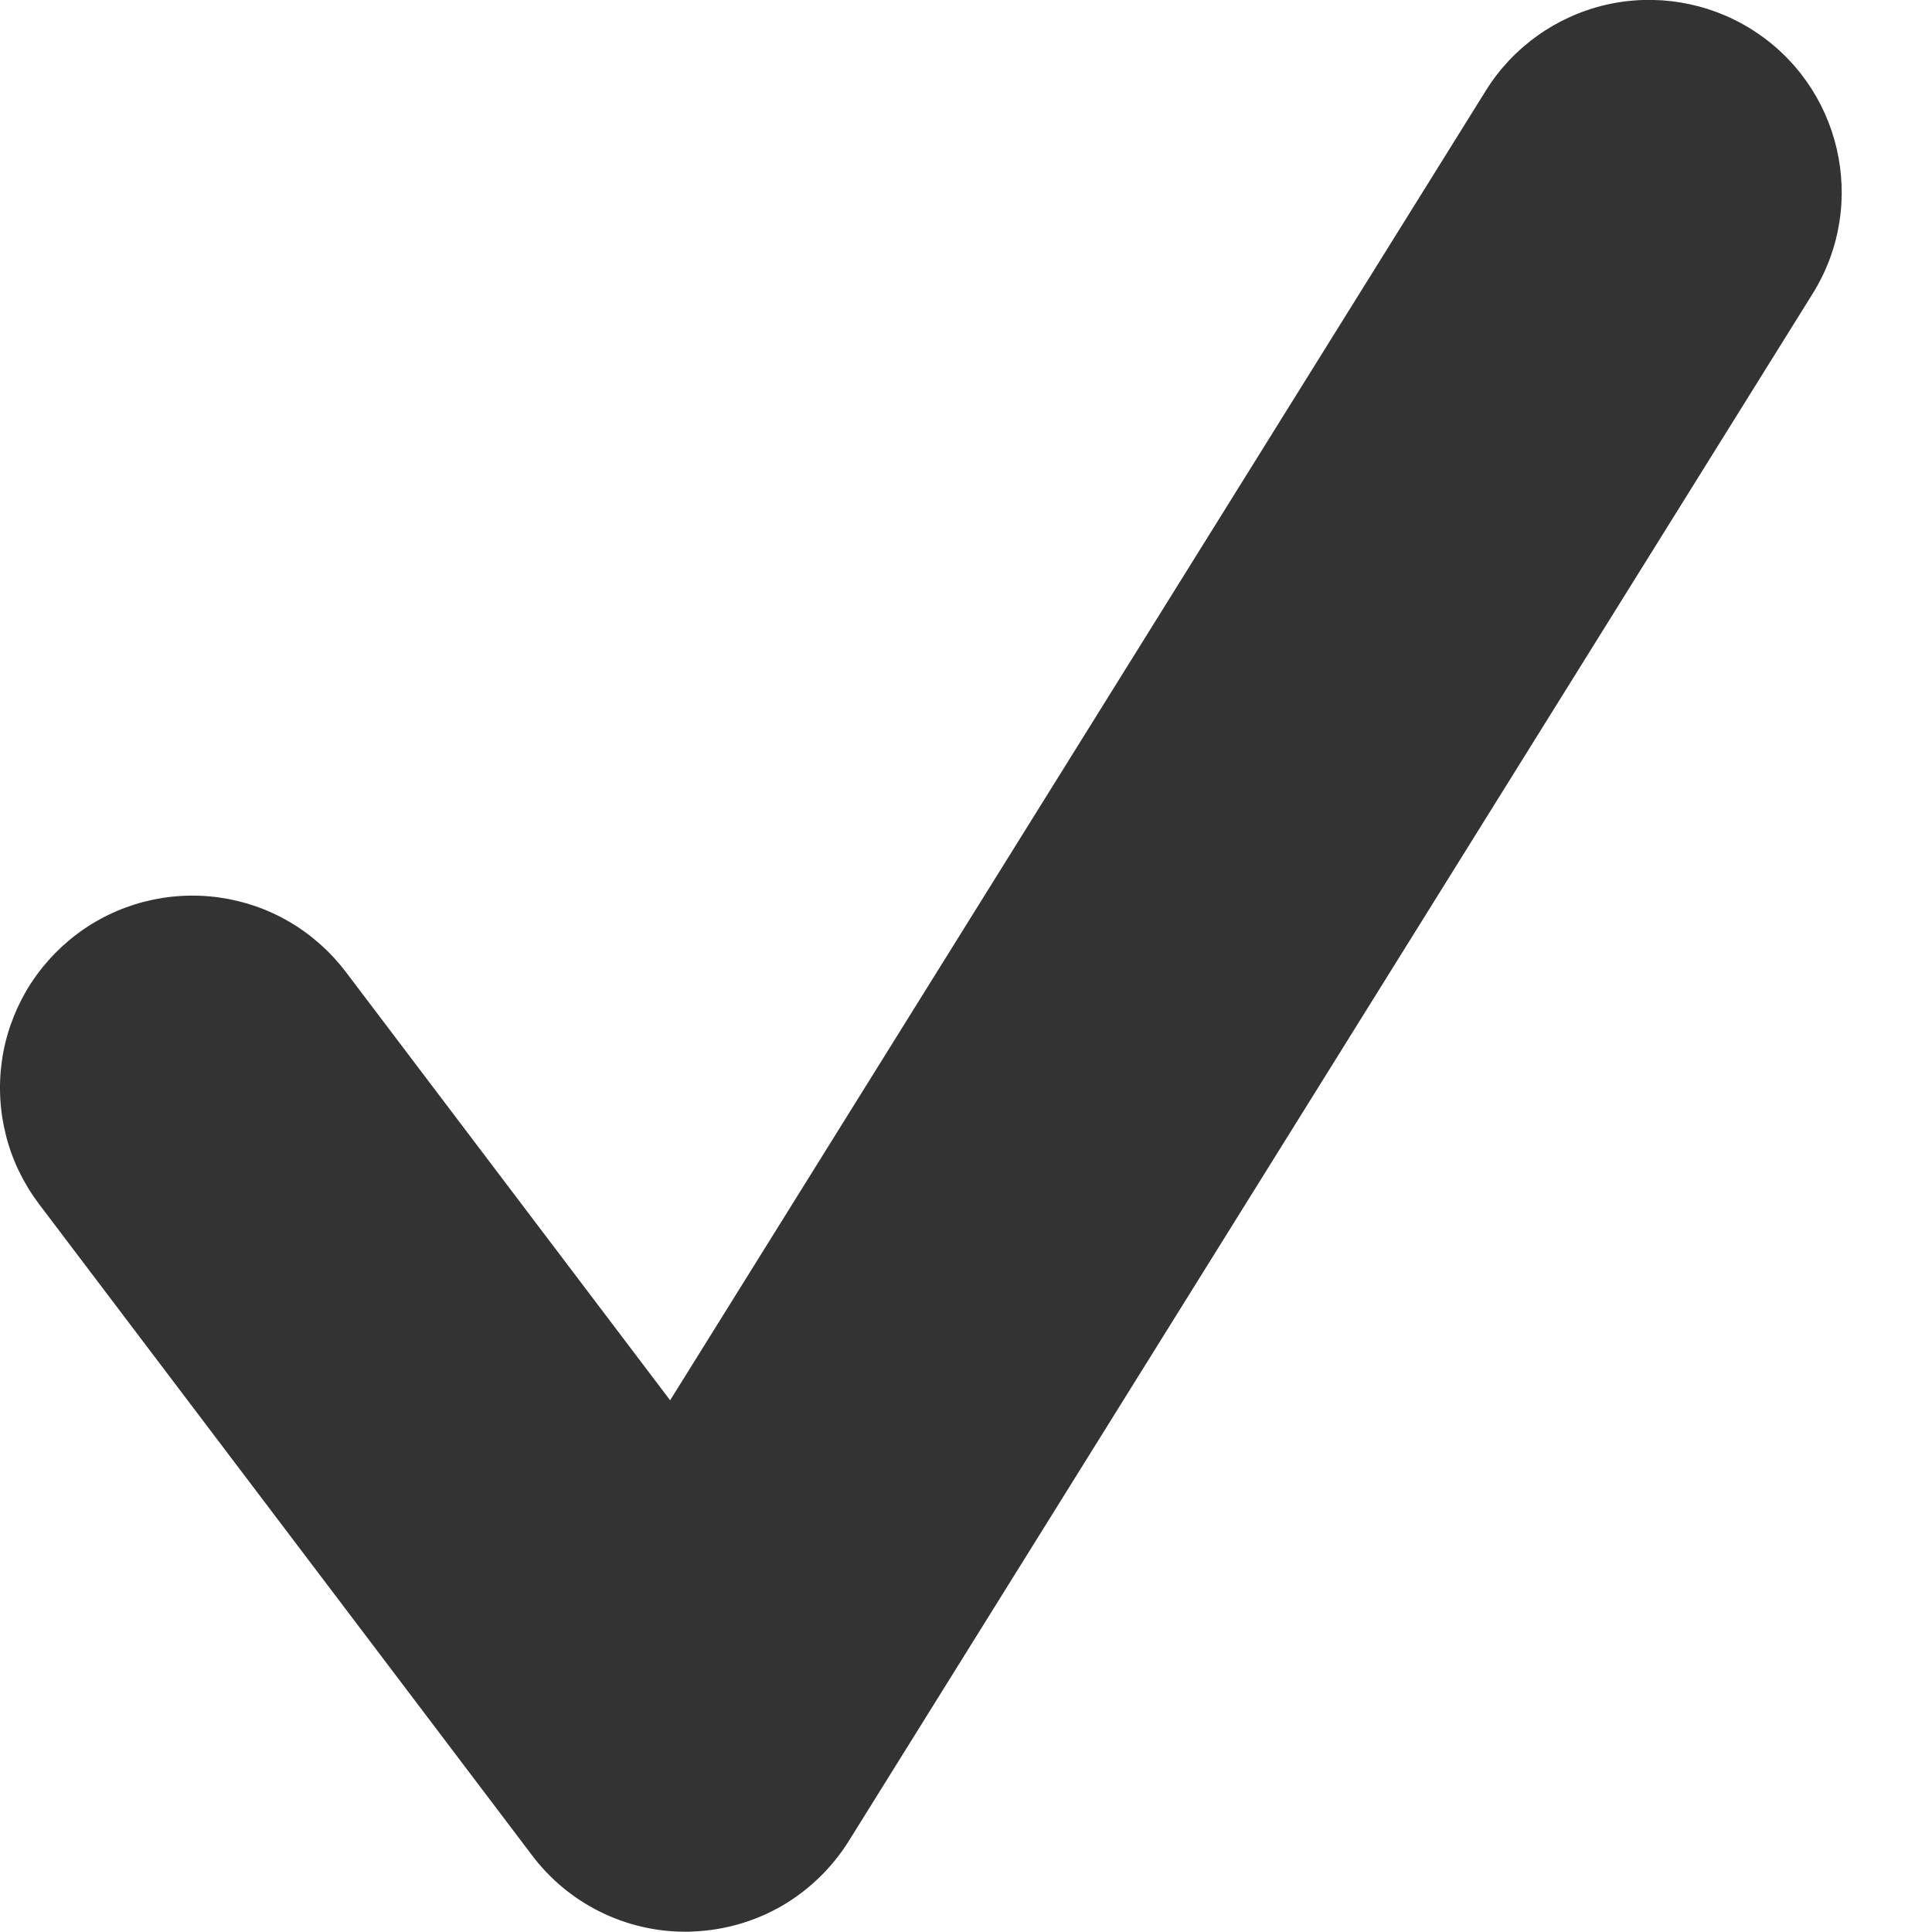
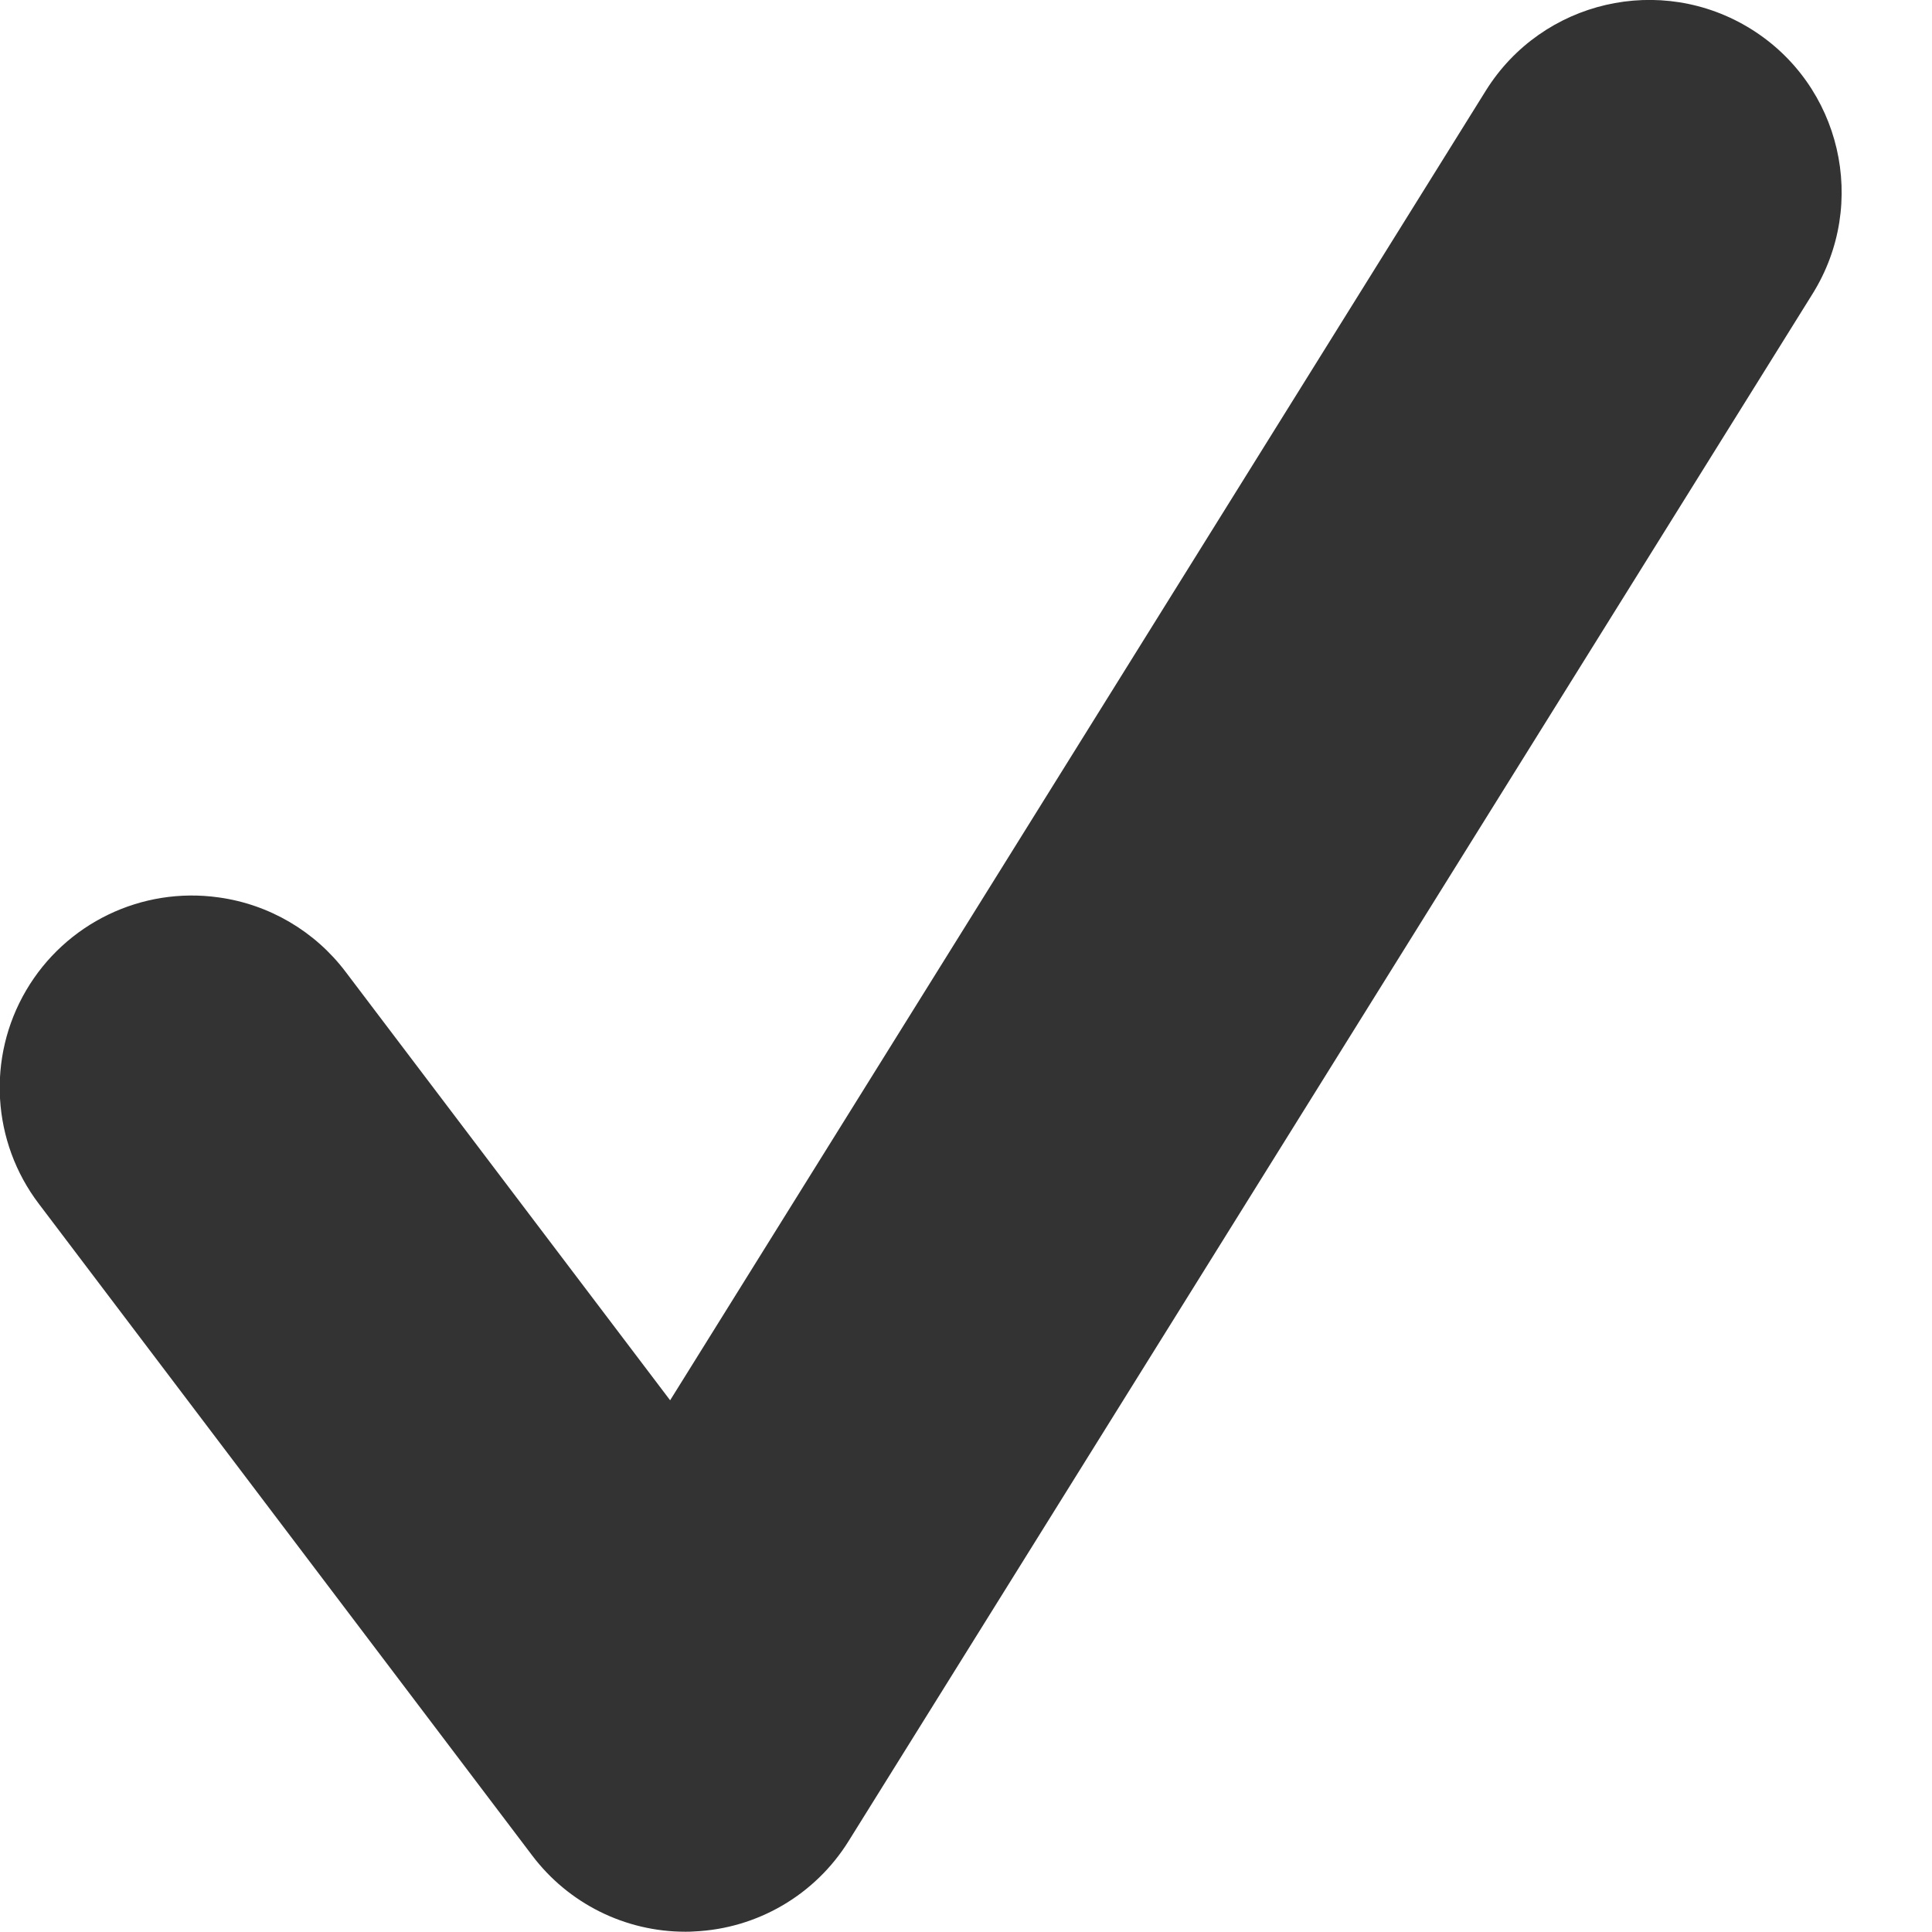
- <svg xmlns="http://www.w3.org/2000/svg" width="14" height="14" viewBox="0 0 14 14" fill="none">
-   <path d="M4.966 13.998C4.532 13.998 4.12 13.795 3.856 13.445L0.282 8.724C0.172 8.578 0.091 8.412 0.045 8.235C-0.001 8.058 -0.012 7.874 0.013 7.692C0.038 7.511 0.099 7.337 0.191 7.179C0.284 7.021 0.407 6.883 0.552 6.773C0.698 6.662 0.865 6.581 1.042 6.535C1.219 6.489 1.404 6.478 1.585 6.503C1.766 6.528 1.941 6.588 2.099 6.681C2.257 6.774 2.395 6.897 2.506 7.043L4.856 10.147L10.768 0.655C10.963 0.342 11.276 0.119 11.636 0.035C11.996 -0.048 12.375 0.015 12.688 0.21C13.341 0.616 13.543 1.476 13.134 2.13L6.151 13.34C6.031 13.532 5.867 13.692 5.672 13.807C5.477 13.921 5.256 13.986 5.03 13.996C5.008 13.998 4.989 13.998 4.966 13.998Z" fill="#333333" />
+ <svg xmlns="http://www.w3.org/2000/svg" width="14" height="14" fill="none">
+   <path d="M4.966 13.998a1.39 1.39 0 01-1.11-.553L.282 8.724a1.392 1.392 0 011.303-2.221 1.392 1.392 0 01.92.54l2.351 3.104L10.768.655a1.396 1.396 0 011.92-.445c.653.406.854 1.266.446 1.92L6.15 13.34a1.39 1.39 0 01-1.12.656c-.022.002-.042.002-.064.002z" fill="#333" />
</svg>
